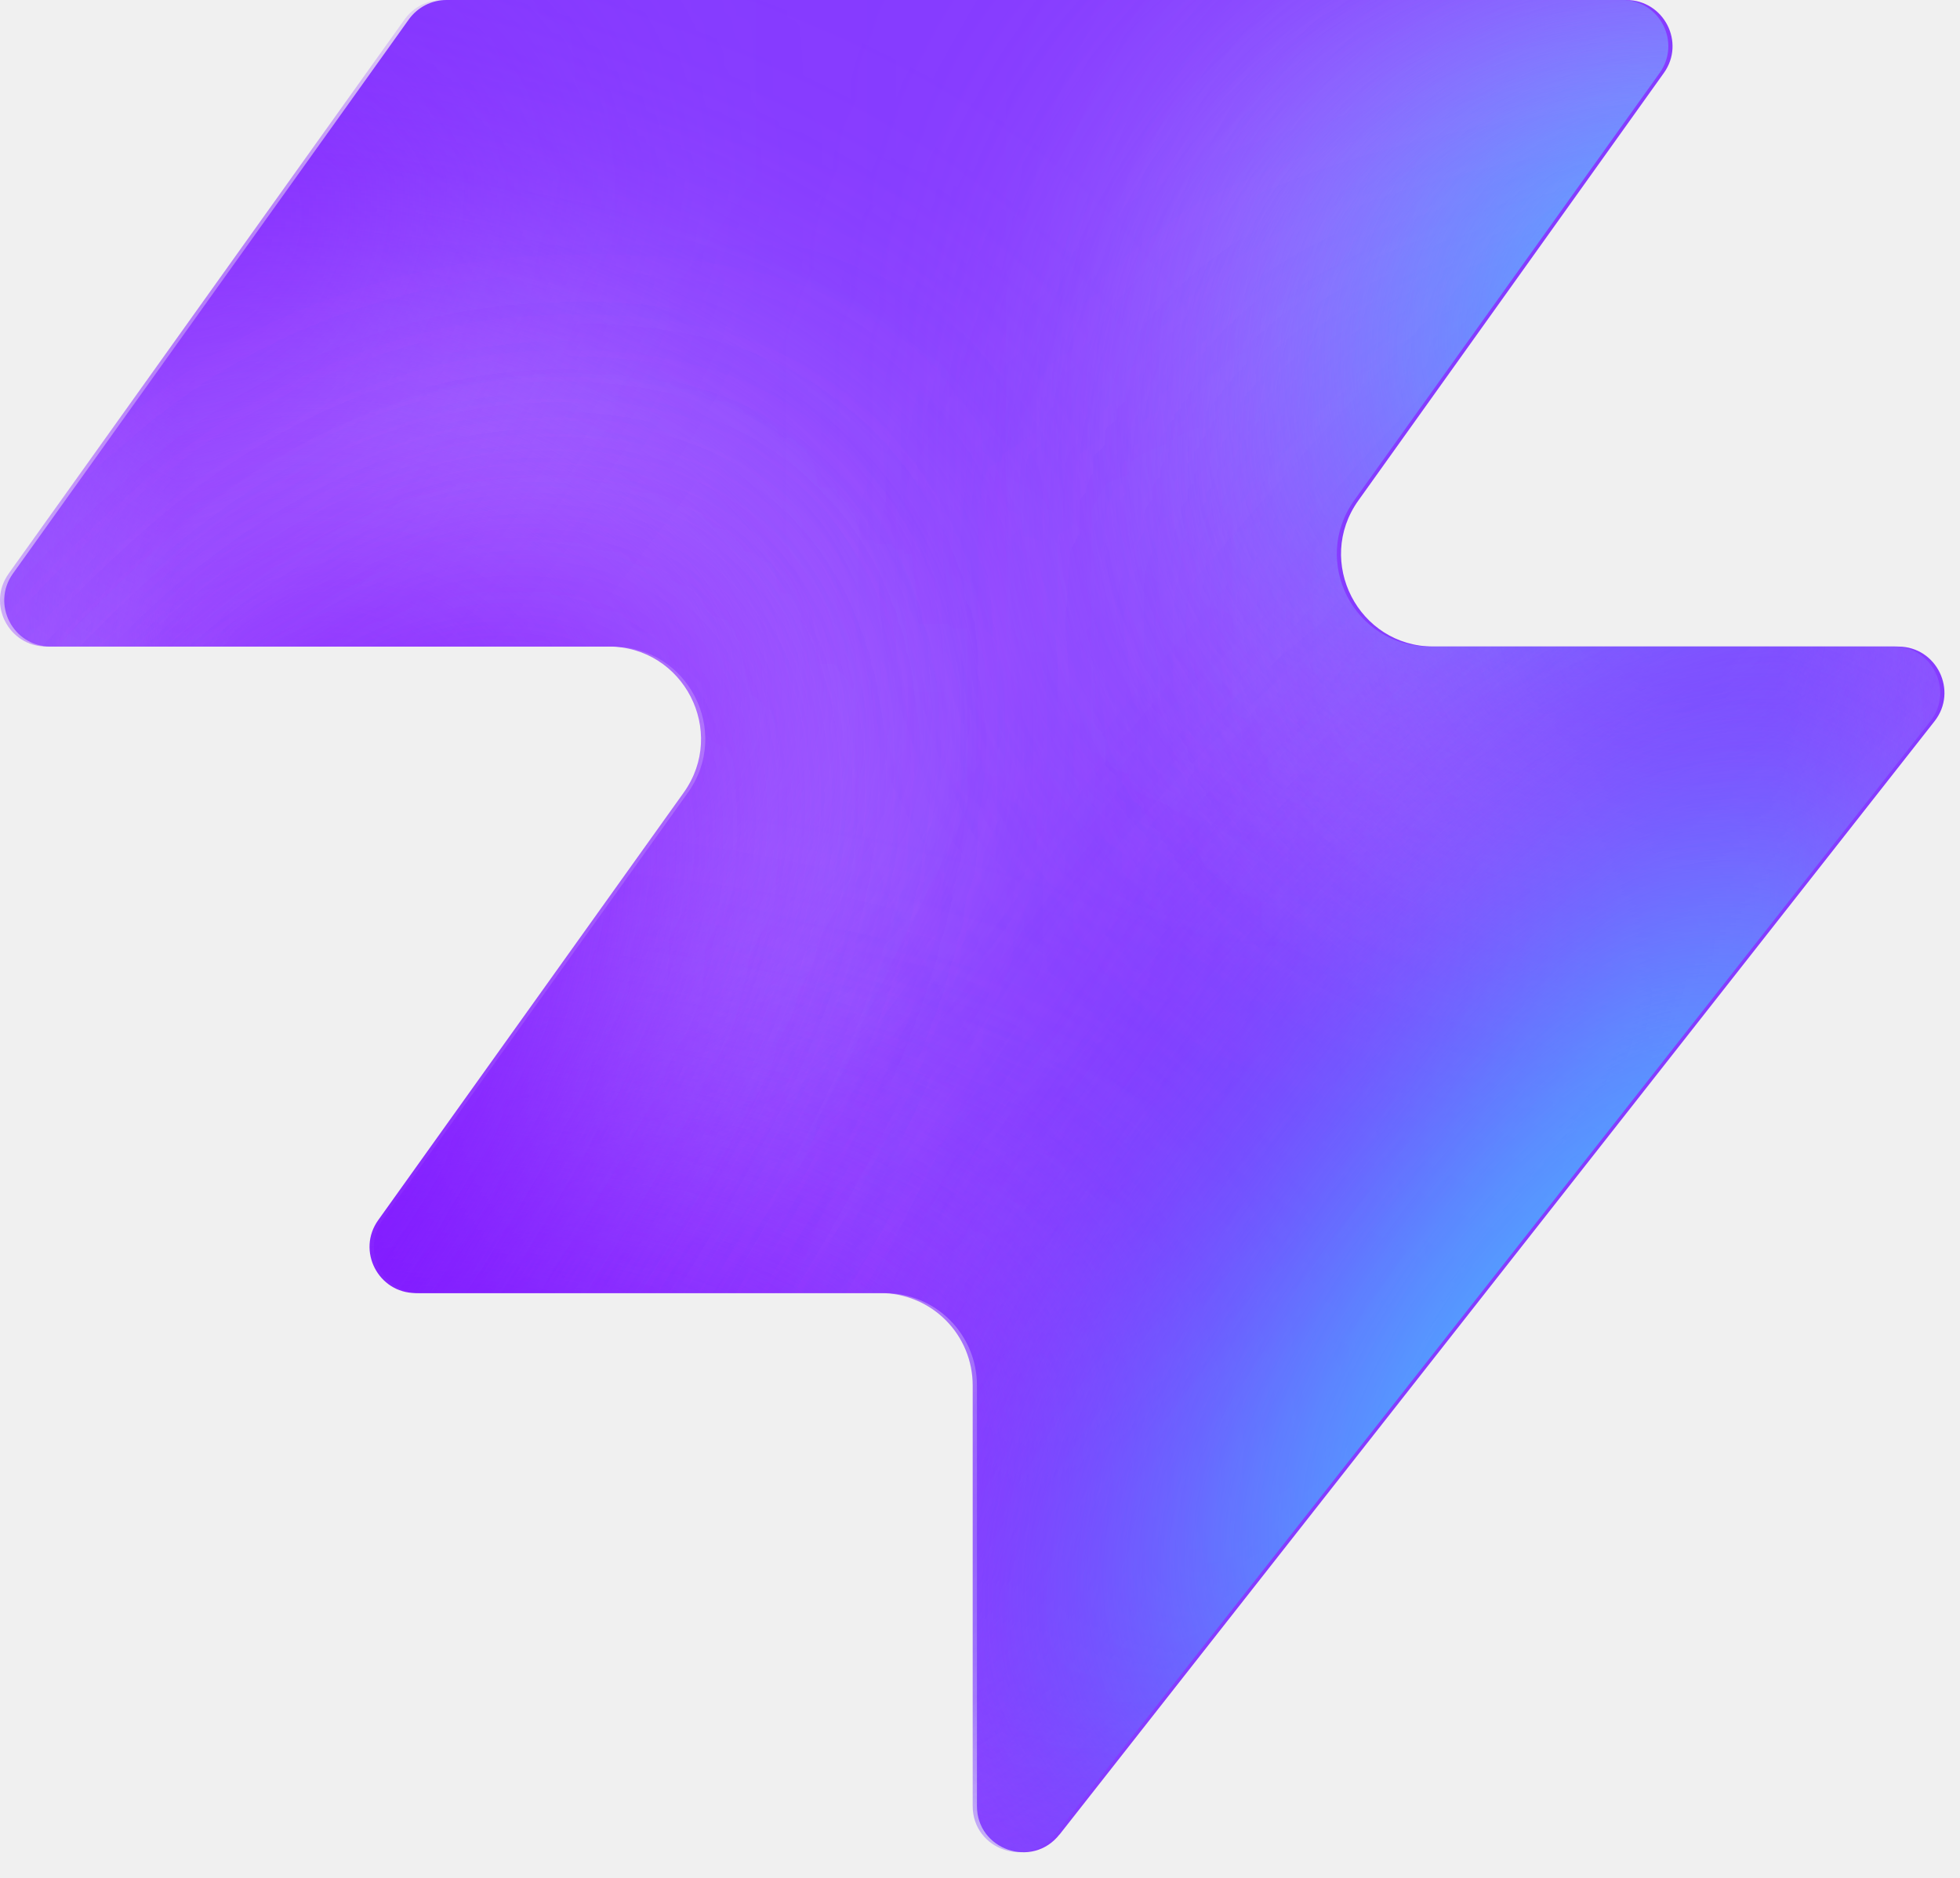
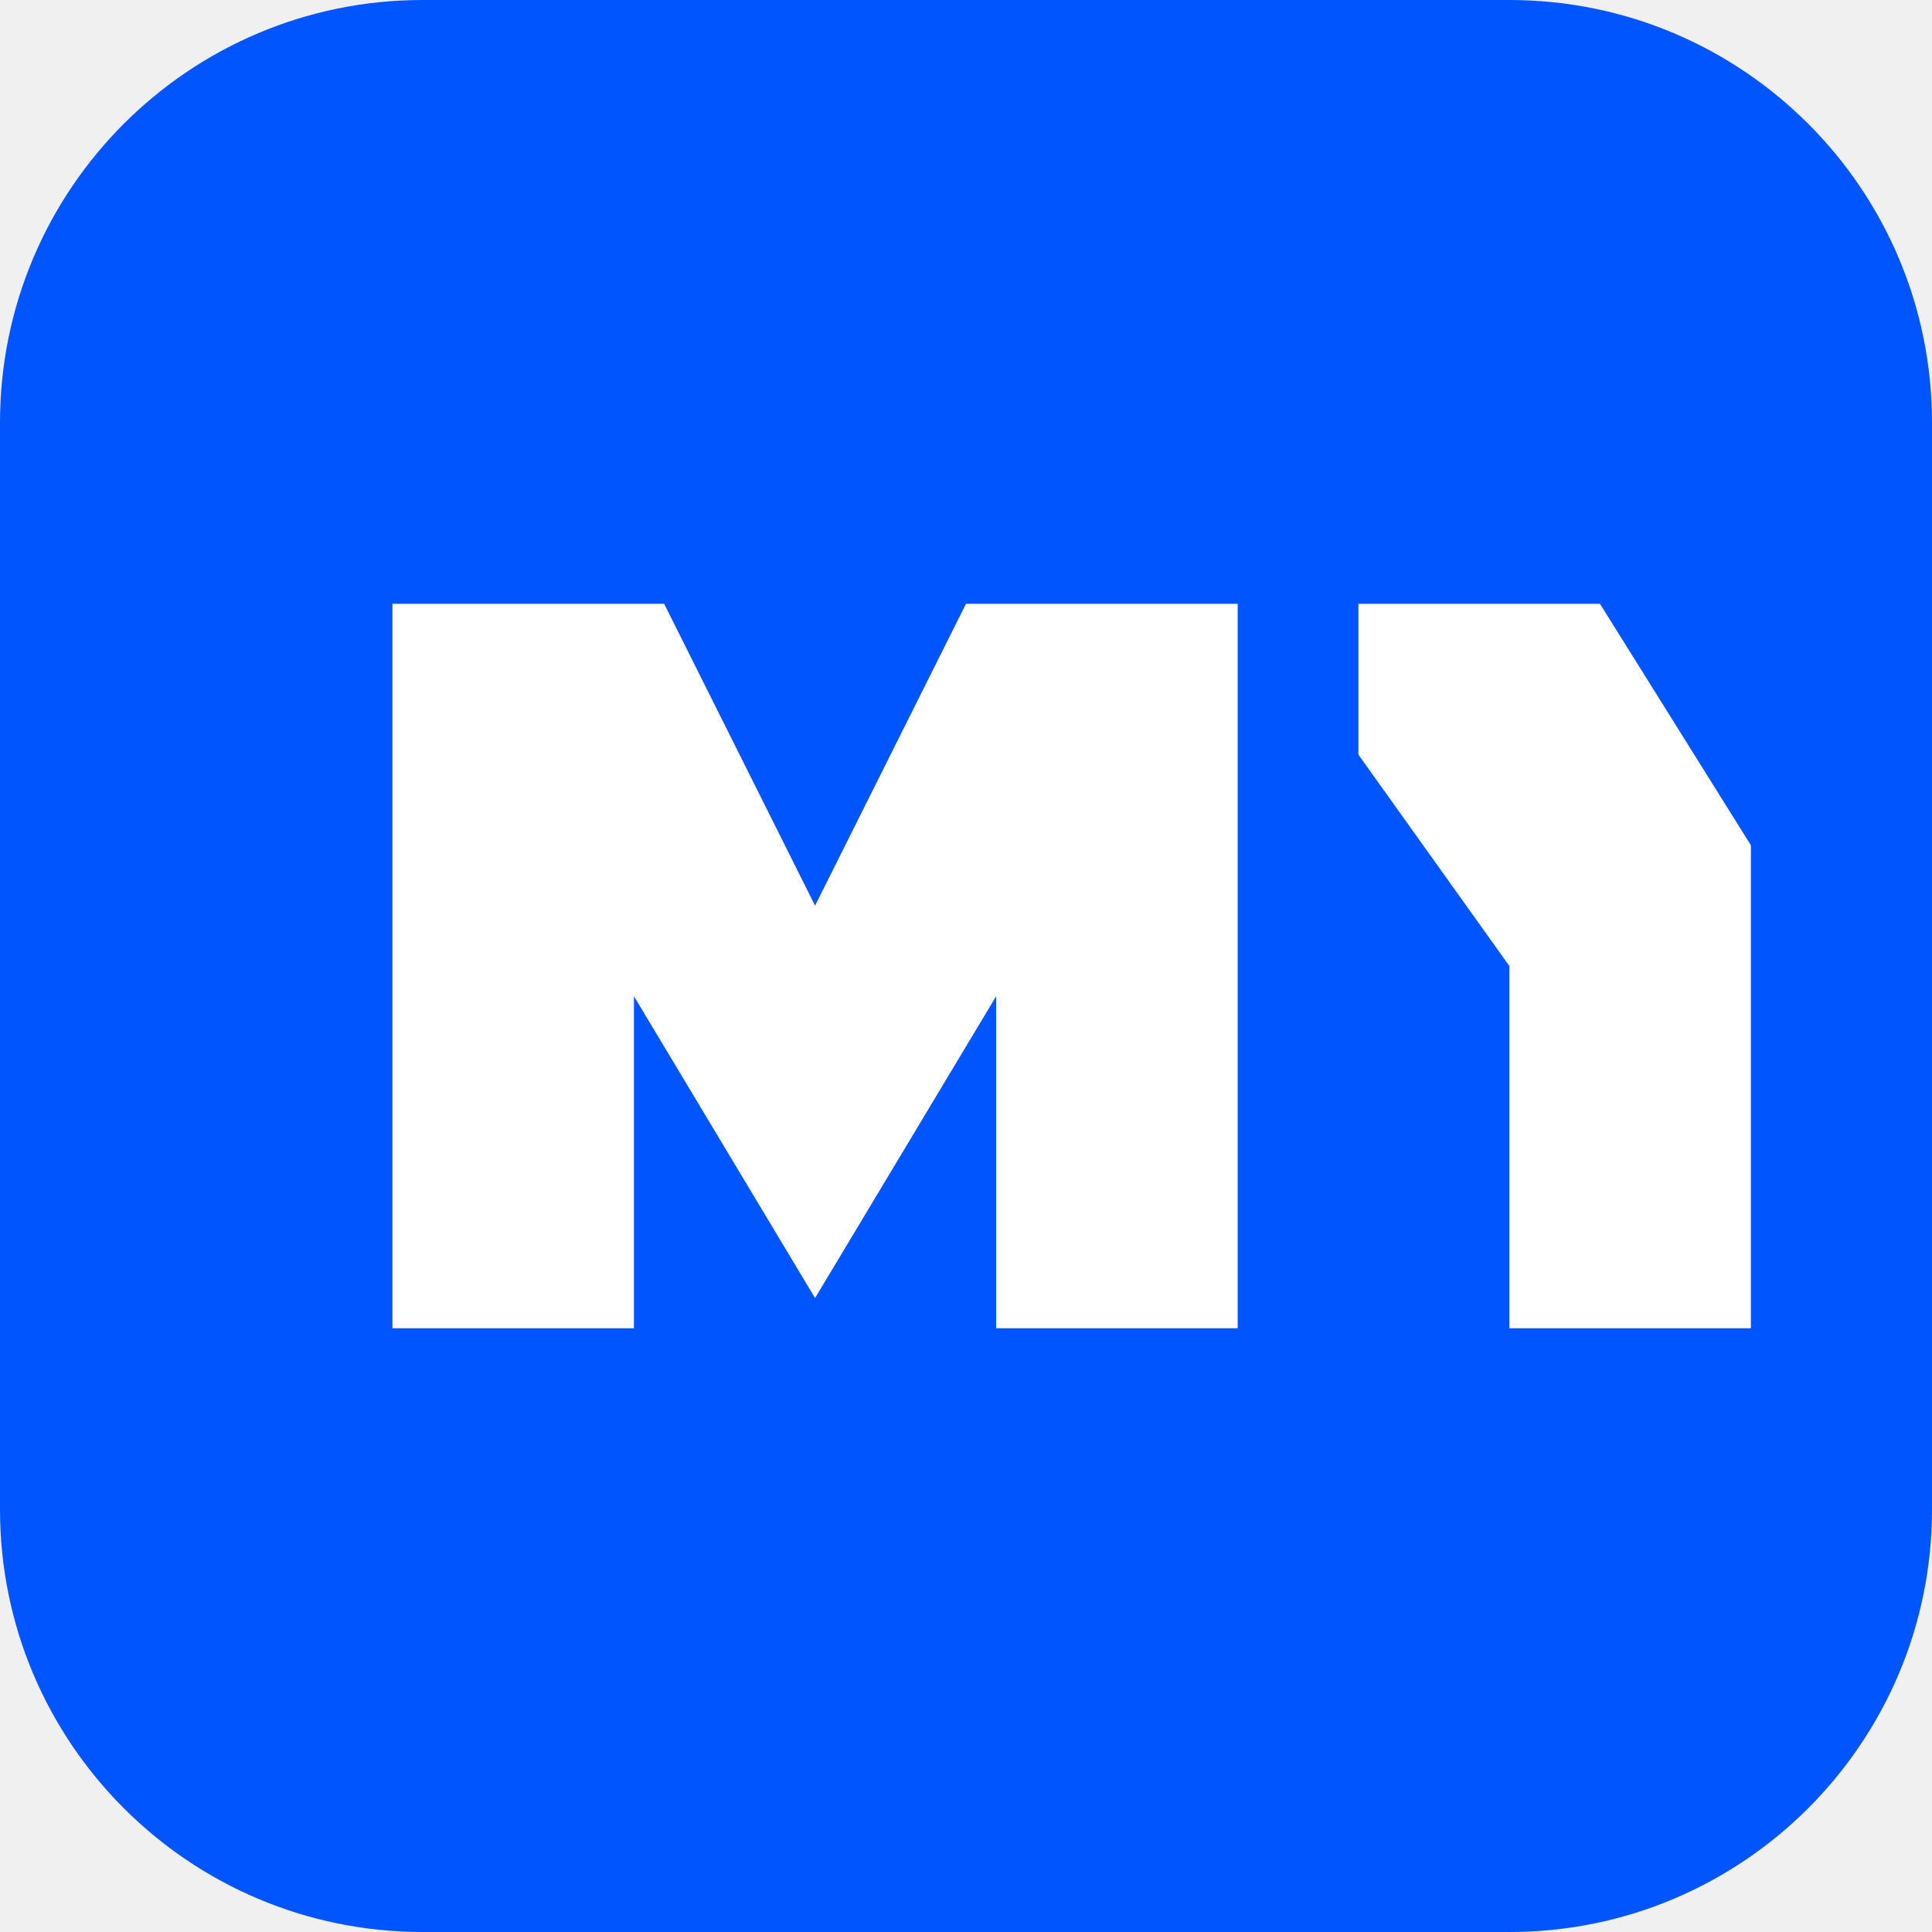
- <svg xmlns="http://www.w3.org/2000/svg" width="48" height="46" fill="none" viewBox="0 0 48 46">
-   <path fill="#863bff" d="M25.946 44.938c-.664.845-2.021.375-2.021-.698V33.937a2.26 2.26 0 0 0-2.262-2.262H10.287c-.92 0-1.456-1.04-.92-1.788l7.48-10.471c1.07-1.497 0-3.578-1.842-3.578H1.237c-.92 0-1.456-1.04-.92-1.788L10.013.474c.214-.297.556-.474.92-.474h28.894c.92 0 1.456 1.04.92 1.788l-7.48 10.471c-1.07 1.498 0 3.579 1.842 3.579h11.377c.943 0 1.473 1.088.89 1.83L25.947 44.94z" style="fill:#863bff;fill:color(display-p3 .525 .23 1);fill-opacity:1" />
-   <mask id="a" width="48" height="46" x="0" y="0" maskUnits="userSpaceOnUse" style="mask-type:alpha">
-     <path fill="#000" d="M25.842 44.938c-.664.844-2.021.375-2.021-.698V33.937a2.26 2.26 0 0 0-2.262-2.262H10.183c-.92 0-1.456-1.04-.92-1.788l7.48-10.471c1.07-1.498 0-3.579-1.842-3.579H1.133c-.92 0-1.456-1.04-.92-1.787L9.91.473c.214-.297.556-.474.92-.474h28.894c.92 0 1.456 1.04.92 1.788l-7.48 10.471c-1.07 1.498 0 3.578 1.842 3.578h11.377c.943 0 1.473 1.088.89 1.832L25.843 44.94z" style="fill:#000;fill-opacity:1" />
-   </mask>
-   <g mask="url(#a)">
-     <g filter="url(#b)">
-       <ellipse cx="5.508" cy="14.704" fill="#ede6ff" rx="5.508" ry="14.704" style="fill:#ede6ff;fill:color(display-p3 .927 .903 1);fill-opacity:1" transform="matrix(.00324 1 1 -.00324 -4.47 31.516)" />
-     </g>
-     <g filter="url(#c)">
-       <ellipse cx="10.399" cy="29.851" fill="#ede6ff" rx="10.399" ry="29.851" style="fill:#ede6ff;fill:color(display-p3 .927 .903 1);fill-opacity:1" transform="matrix(.00324 1 1 -.00324 -39.328 7.883)" />
-     </g>
-     <g filter="url(#d)">
-       <ellipse cx="5.508" cy="30.487" fill="#7e14ff" rx="5.508" ry="30.487" style="fill:#7e14ff;fill:color(display-p3 .492 .077 1);fill-opacity:1" transform="rotate(89.814 -25.913 -14.639)scale(1 -1)" />
-     </g>
-     <g filter="url(#e)">
-       <ellipse cx="5.508" cy="30.599" fill="#7e14ff" rx="5.508" ry="30.599" style="fill:#7e14ff;fill:color(display-p3 .492 .077 1);fill-opacity:1" transform="rotate(89.814 -32.644 -3.334)scale(1 -1)" />
-     </g>
-     <g filter="url(#f)">
-       <ellipse cx="5.508" cy="30.599" fill="#7e14ff" rx="5.508" ry="30.599" style="fill:#7e14ff;fill:color(display-p3 .492 .077 1);fill-opacity:1" transform="matrix(.00324 1 1 -.00324 -34.34 30.47)" />
-     </g>
-     <g filter="url(#g)">
-       <ellipse cx="14.072" cy="22.078" fill="#ede6ff" rx="14.072" ry="22.078" style="fill:#ede6ff;fill:color(display-p3 .927 .903 1);fill-opacity:1" transform="rotate(93.35 24.506 48.493)scale(-1 1)" />
-     </g>
-     <g filter="url(#h)">
-       <ellipse cx="3.47" cy="21.501" fill="#7e14ff" rx="3.47" ry="21.501" style="fill:#7e14ff;fill:color(display-p3 .492 .077 1);fill-opacity:1" transform="rotate(89.009 28.708 47.59)scale(-1 1)" />
-     </g>
-     <g filter="url(#i)">
-       <ellipse cx="3.47" cy="21.501" fill="#7e14ff" rx="3.47" ry="21.501" style="fill:#7e14ff;fill:color(display-p3 .492 .077 1);fill-opacity:1" transform="rotate(89.009 28.708 47.59)scale(-1 1)" />
-     </g>
-     <g filter="url(#j)">
-       <ellipse cx=".387" cy="8.972" fill="#7e14ff" rx="4.407" ry="29.108" style="fill:#7e14ff;fill:color(display-p3 .492 .077 1);fill-opacity:1" transform="rotate(39.51 .387 8.972)" />
-     </g>
-     <g filter="url(#k)">
-       <ellipse cx="47.523" cy="-6.092" fill="#7e14ff" rx="4.407" ry="29.108" style="fill:#7e14ff;fill:color(display-p3 .492 .077 1);fill-opacity:1" transform="rotate(37.892 47.523 -6.092)" />
-     </g>
-     <g filter="url(#l)">
-       <ellipse cx="41.412" cy="6.333" fill="#47bfff" rx="5.971" ry="9.665" style="fill:#47bfff;fill:color(display-p3 .28 .748 1);fill-opacity:1" transform="rotate(37.892 41.412 6.333)" />
-     </g>
-     <g filter="url(#m)">
-       <ellipse cx="-1.879" cy="38.332" fill="#7e14ff" rx="4.407" ry="29.108" style="fill:#7e14ff;fill:color(display-p3 .492 .077 1);fill-opacity:1" transform="rotate(37.892 -1.88 38.332)" />
-     </g>
-     <g filter="url(#n)">
-       <ellipse cx="-1.879" cy="38.332" fill="#7e14ff" rx="4.407" ry="29.108" style="fill:#7e14ff;fill:color(display-p3 .492 .077 1);fill-opacity:1" transform="rotate(37.892 -1.88 38.332)" />
-     </g>
-     <g filter="url(#o)">
-       <ellipse cx="35.651" cy="29.907" fill="#7e14ff" rx="4.407" ry="29.108" style="fill:#7e14ff;fill:color(display-p3 .492 .077 1);fill-opacity:1" transform="rotate(37.892 35.651 29.907)" />
-     </g>
-     <g filter="url(#p)">
-       <ellipse cx="38.418" cy="32.4" fill="#47bfff" rx="5.971" ry="15.297" style="fill:#47bfff;fill:color(display-p3 .28 .748 1);fill-opacity:1" transform="rotate(37.892 38.418 32.4)" />
-     </g>
-   </g>
-   <defs>
-     <filter id="b" width="60.045" height="41.654" x="-19.77" y="16.149" color-interpolation-filters="sRGB" filterUnits="userSpaceOnUse">
-       <feFlood flood-opacity="0" result="BackgroundImageFix" />
-       <feBlend in="SourceGraphic" in2="BackgroundImageFix" result="shape" />
-       <feGaussianBlur result="effect1_foregroundBlur_2002_17158" stdDeviation="7.659" />
-     </filter>
-     <filter id="c" width="90.34" height="51.437" x="-54.613" y="-7.533" color-interpolation-filters="sRGB" filterUnits="userSpaceOnUse">
-       <feFlood flood-opacity="0" result="BackgroundImageFix" />
-       <feBlend in="SourceGraphic" in2="BackgroundImageFix" result="shape" />
-       <feGaussianBlur result="effect1_foregroundBlur_2002_17158" stdDeviation="7.659" />
-     </filter>
-     <filter id="d" width="79.355" height="29.4" x="-49.64" y="2.03" color-interpolation-filters="sRGB" filterUnits="userSpaceOnUse">
-       <feFlood flood-opacity="0" result="BackgroundImageFix" />
-       <feBlend in="SourceGraphic" in2="BackgroundImageFix" result="shape" />
-       <feGaussianBlur result="effect1_foregroundBlur_2002_17158" stdDeviation="4.596" />
-     </filter>
-     <filter id="e" width="79.579" height="29.4" x="-45.045" y="20.029" color-interpolation-filters="sRGB" filterUnits="userSpaceOnUse">
-       <feFlood flood-opacity="0" result="BackgroundImageFix" />
-       <feBlend in="SourceGraphic" in2="BackgroundImageFix" result="shape" />
-       <feGaussianBlur result="effect1_foregroundBlur_2002_17158" stdDeviation="4.596" />
-     </filter>
-     <filter id="f" width="79.579" height="29.4" x="-43.513" y="21.178" color-interpolation-filters="sRGB" filterUnits="userSpaceOnUse">
-       <feFlood flood-opacity="0" result="BackgroundImageFix" />
-       <feBlend in="SourceGraphic" in2="BackgroundImageFix" result="shape" />
-       <feGaussianBlur result="effect1_foregroundBlur_2002_17158" stdDeviation="4.596" />
-     </filter>
-     <filter id="g" width="74.749" height="58.852" x="15.756" y="-17.901" color-interpolation-filters="sRGB" filterUnits="userSpaceOnUse">
-       <feFlood flood-opacity="0" result="BackgroundImageFix" />
-       <feBlend in="SourceGraphic" in2="BackgroundImageFix" result="shape" />
-       <feGaussianBlur result="effect1_foregroundBlur_2002_17158" stdDeviation="7.659" />
-     </filter>
-     <filter id="h" width="61.377" height="25.362" x="23.548" y="2.284" color-interpolation-filters="sRGB" filterUnits="userSpaceOnUse">
-       <feFlood flood-opacity="0" result="BackgroundImageFix" />
-       <feBlend in="SourceGraphic" in2="BackgroundImageFix" result="shape" />
-       <feGaussianBlur result="effect1_foregroundBlur_2002_17158" stdDeviation="4.596" />
-     </filter>
-     <filter id="i" width="61.377" height="25.362" x="23.548" y="2.284" color-interpolation-filters="sRGB" filterUnits="userSpaceOnUse">
-       <feFlood flood-opacity="0" result="BackgroundImageFix" />
-       <feBlend in="SourceGraphic" in2="BackgroundImageFix" result="shape" />
-       <feGaussianBlur result="effect1_foregroundBlur_2002_17158" stdDeviation="4.596" />
-     </filter>
-     <filter id="j" width="56.045" height="63.649" x="-27.636" y="-22.853" color-interpolation-filters="sRGB" filterUnits="userSpaceOnUse">
-       <feFlood flood-opacity="0" result="BackgroundImageFix" />
-       <feBlend in="SourceGraphic" in2="BackgroundImageFix" result="shape" />
-       <feGaussianBlur result="effect1_foregroundBlur_2002_17158" stdDeviation="4.596" />
-     </filter>
-     <filter id="k" width="54.814" height="64.646" x="20.116" y="-38.415" color-interpolation-filters="sRGB" filterUnits="userSpaceOnUse">
-       <feFlood flood-opacity="0" result="BackgroundImageFix" />
-       <feBlend in="SourceGraphic" in2="BackgroundImageFix" result="shape" />
-       <feGaussianBlur result="effect1_foregroundBlur_2002_17158" stdDeviation="4.596" />
-     </filter>
-     <filter id="l" width="33.541" height="35.313" x="24.641" y="-11.323" color-interpolation-filters="sRGB" filterUnits="userSpaceOnUse">
-       <feFlood flood-opacity="0" result="BackgroundImageFix" />
-       <feBlend in="SourceGraphic" in2="BackgroundImageFix" result="shape" />
-       <feGaussianBlur result="effect1_foregroundBlur_2002_17158" stdDeviation="4.596" />
-     </filter>
-     <filter id="m" width="54.814" height="64.646" x="-29.286" y="6.009" color-interpolation-filters="sRGB" filterUnits="userSpaceOnUse">
-       <feFlood flood-opacity="0" result="BackgroundImageFix" />
-       <feBlend in="SourceGraphic" in2="BackgroundImageFix" result="shape" />
-       <feGaussianBlur result="effect1_foregroundBlur_2002_17158" stdDeviation="4.596" />
-     </filter>
-     <filter id="n" width="54.814" height="64.646" x="-29.286" y="6.009" color-interpolation-filters="sRGB" filterUnits="userSpaceOnUse">
-       <feFlood flood-opacity="0" result="BackgroundImageFix" />
-       <feBlend in="SourceGraphic" in2="BackgroundImageFix" result="shape" />
-       <feGaussianBlur result="effect1_foregroundBlur_2002_17158" stdDeviation="4.596" />
-     </filter>
-     <filter id="o" width="54.814" height="64.646" x="8.244" y="-2.416" color-interpolation-filters="sRGB" filterUnits="userSpaceOnUse">
-       <feFlood flood-opacity="0" result="BackgroundImageFix" />
-       <feBlend in="SourceGraphic" in2="BackgroundImageFix" result="shape" />
-       <feGaussianBlur result="effect1_foregroundBlur_2002_17158" stdDeviation="4.596" />
-     </filter>
-     <filter id="p" width="39.409" height="43.623" x="18.713" y="10.588" color-interpolation-filters="sRGB" filterUnits="userSpaceOnUse">
-       <feFlood flood-opacity="0" result="BackgroundImageFix" />
-       <feBlend in="SourceGraphic" in2="BackgroundImageFix" result="shape" />
-       <feGaussianBlur result="effect1_foregroundBlur_2002_17158" stdDeviation="4.596" />
-     </filter>
-   </defs>
+ <svg xmlns="http://www.w3.org/2000/svg" width="64" height="64" viewBox="0 0 64 64" fill="none">
+   <rect width="64" height="64" rx="14" fill="#0055FF" />
+   <path d="M13 44V20H22L27 30L32 20H41V44H33V33L27 43L21 33V44H13Z" fill="white" />
+   <path d="M45 44V20H53L58 28V44H50V32L45 25V44H45Z" fill="white" />
</svg>
